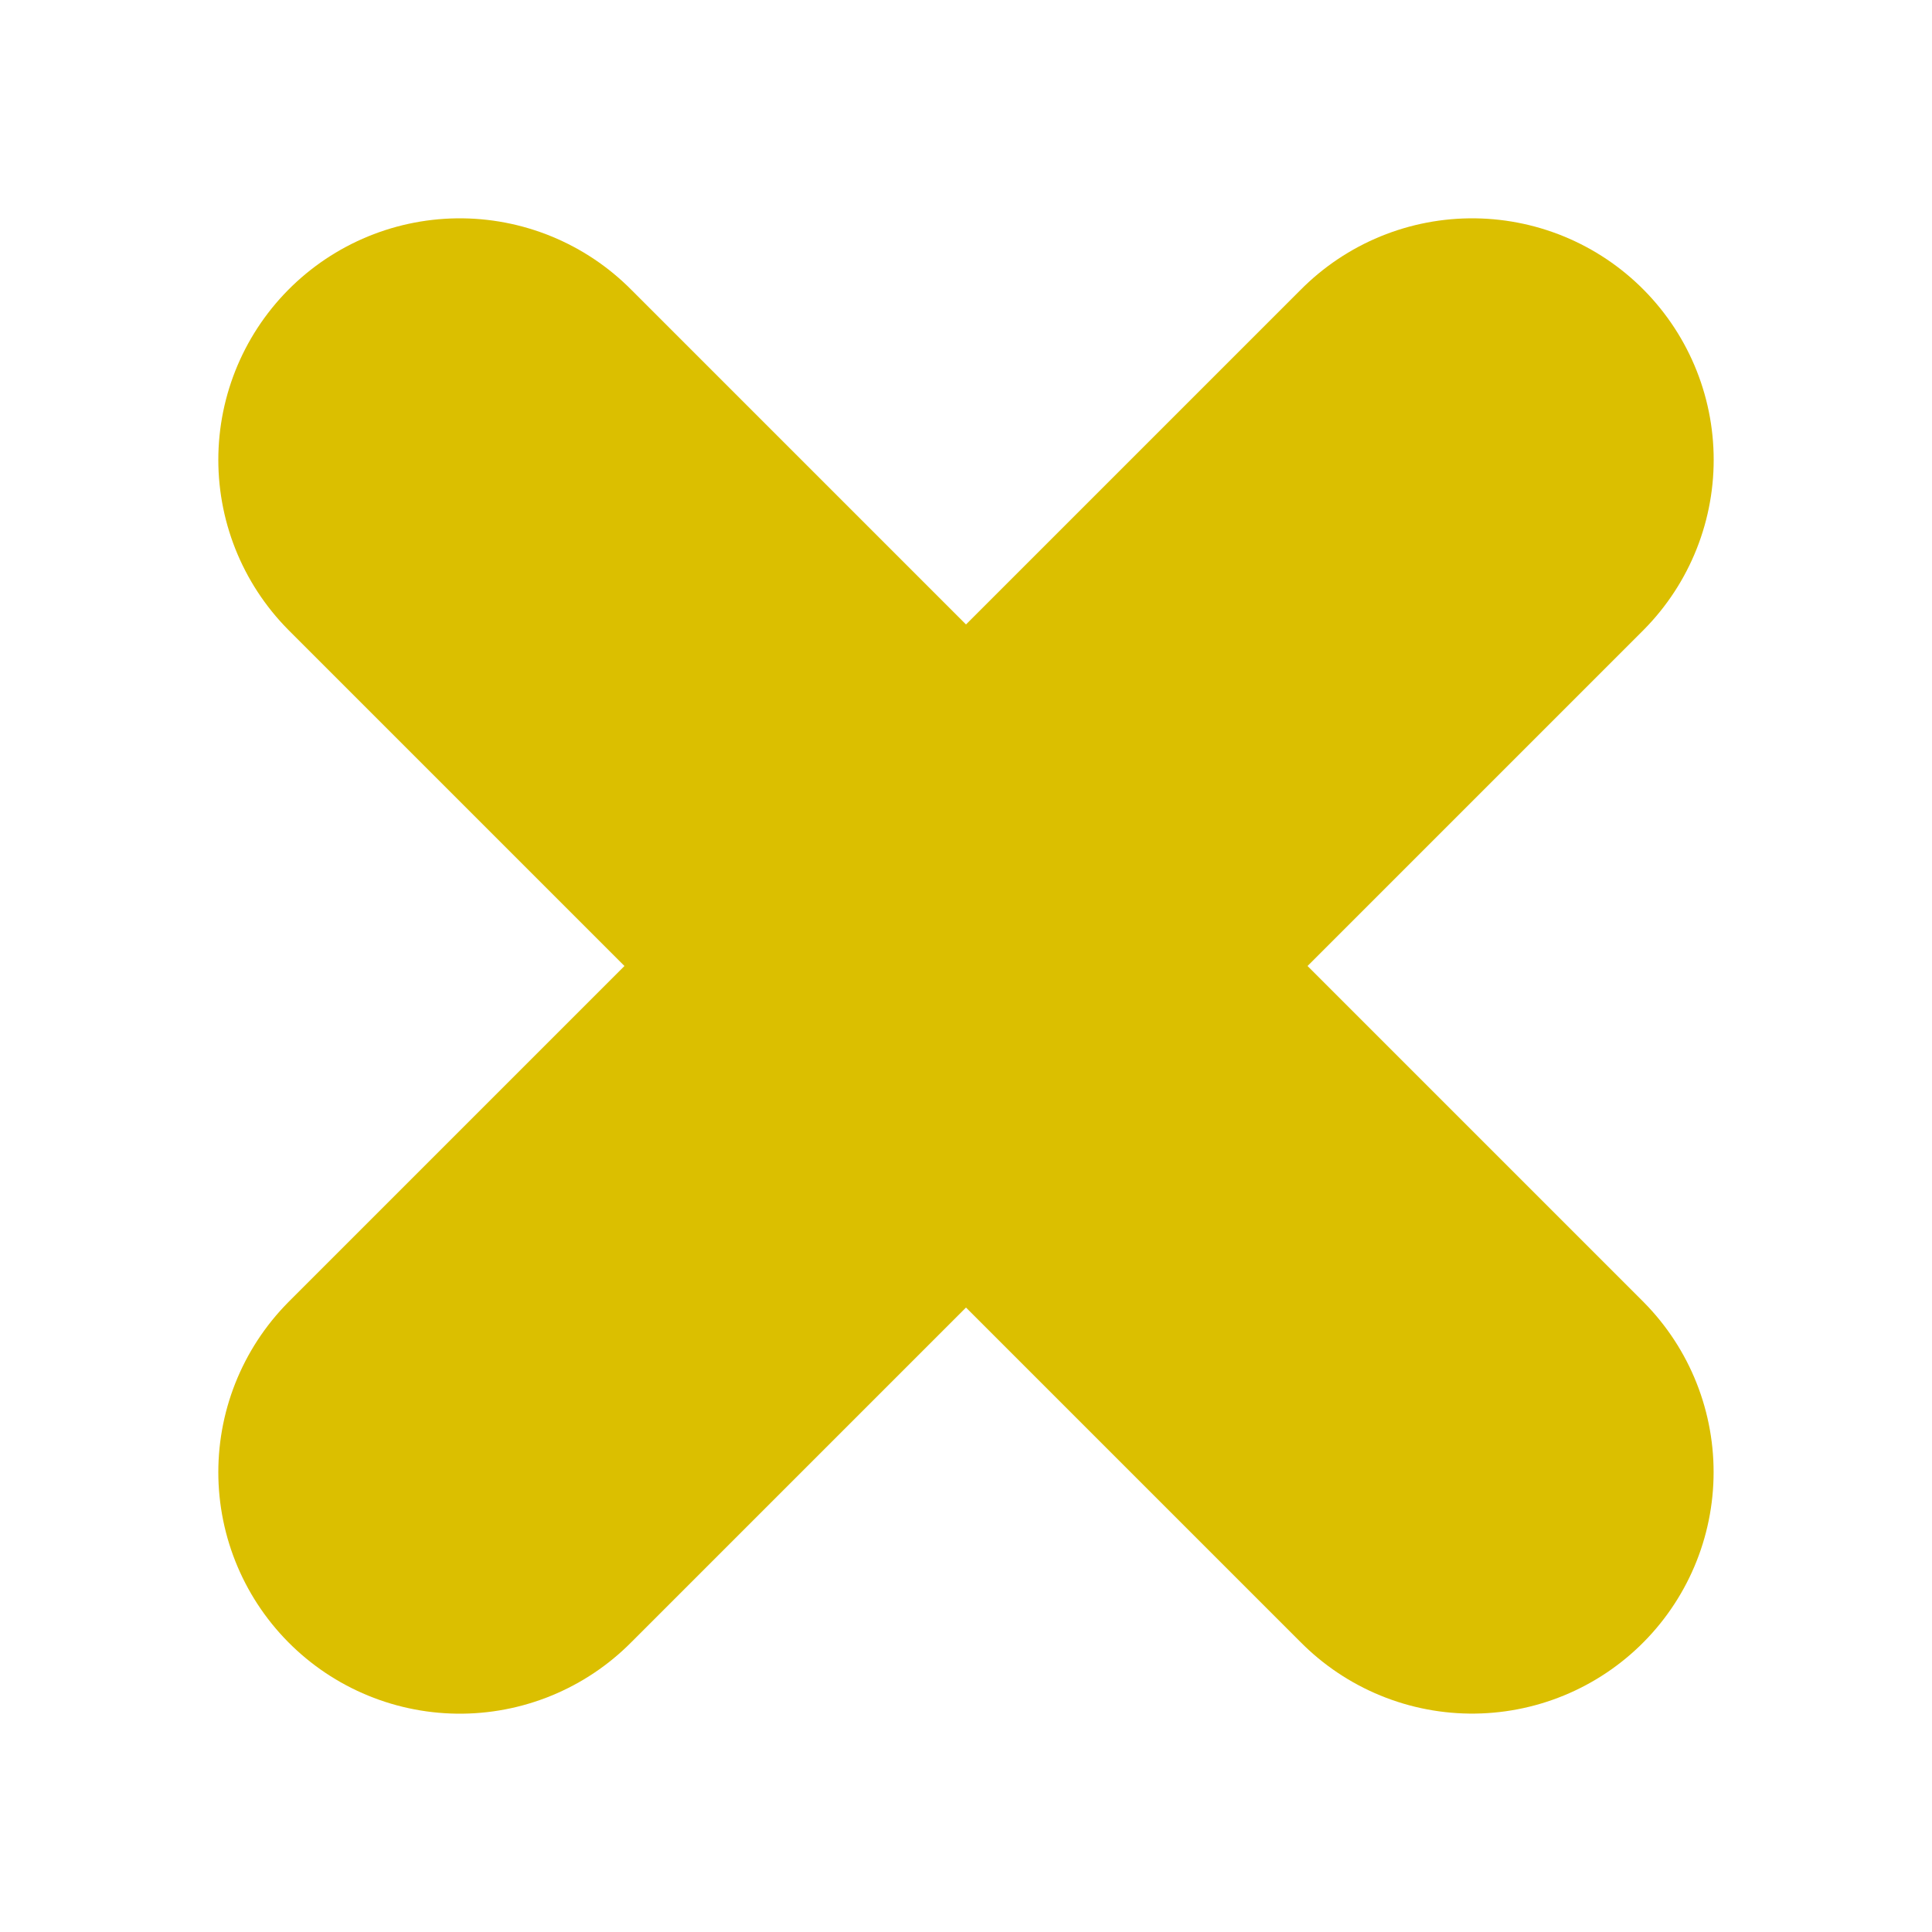
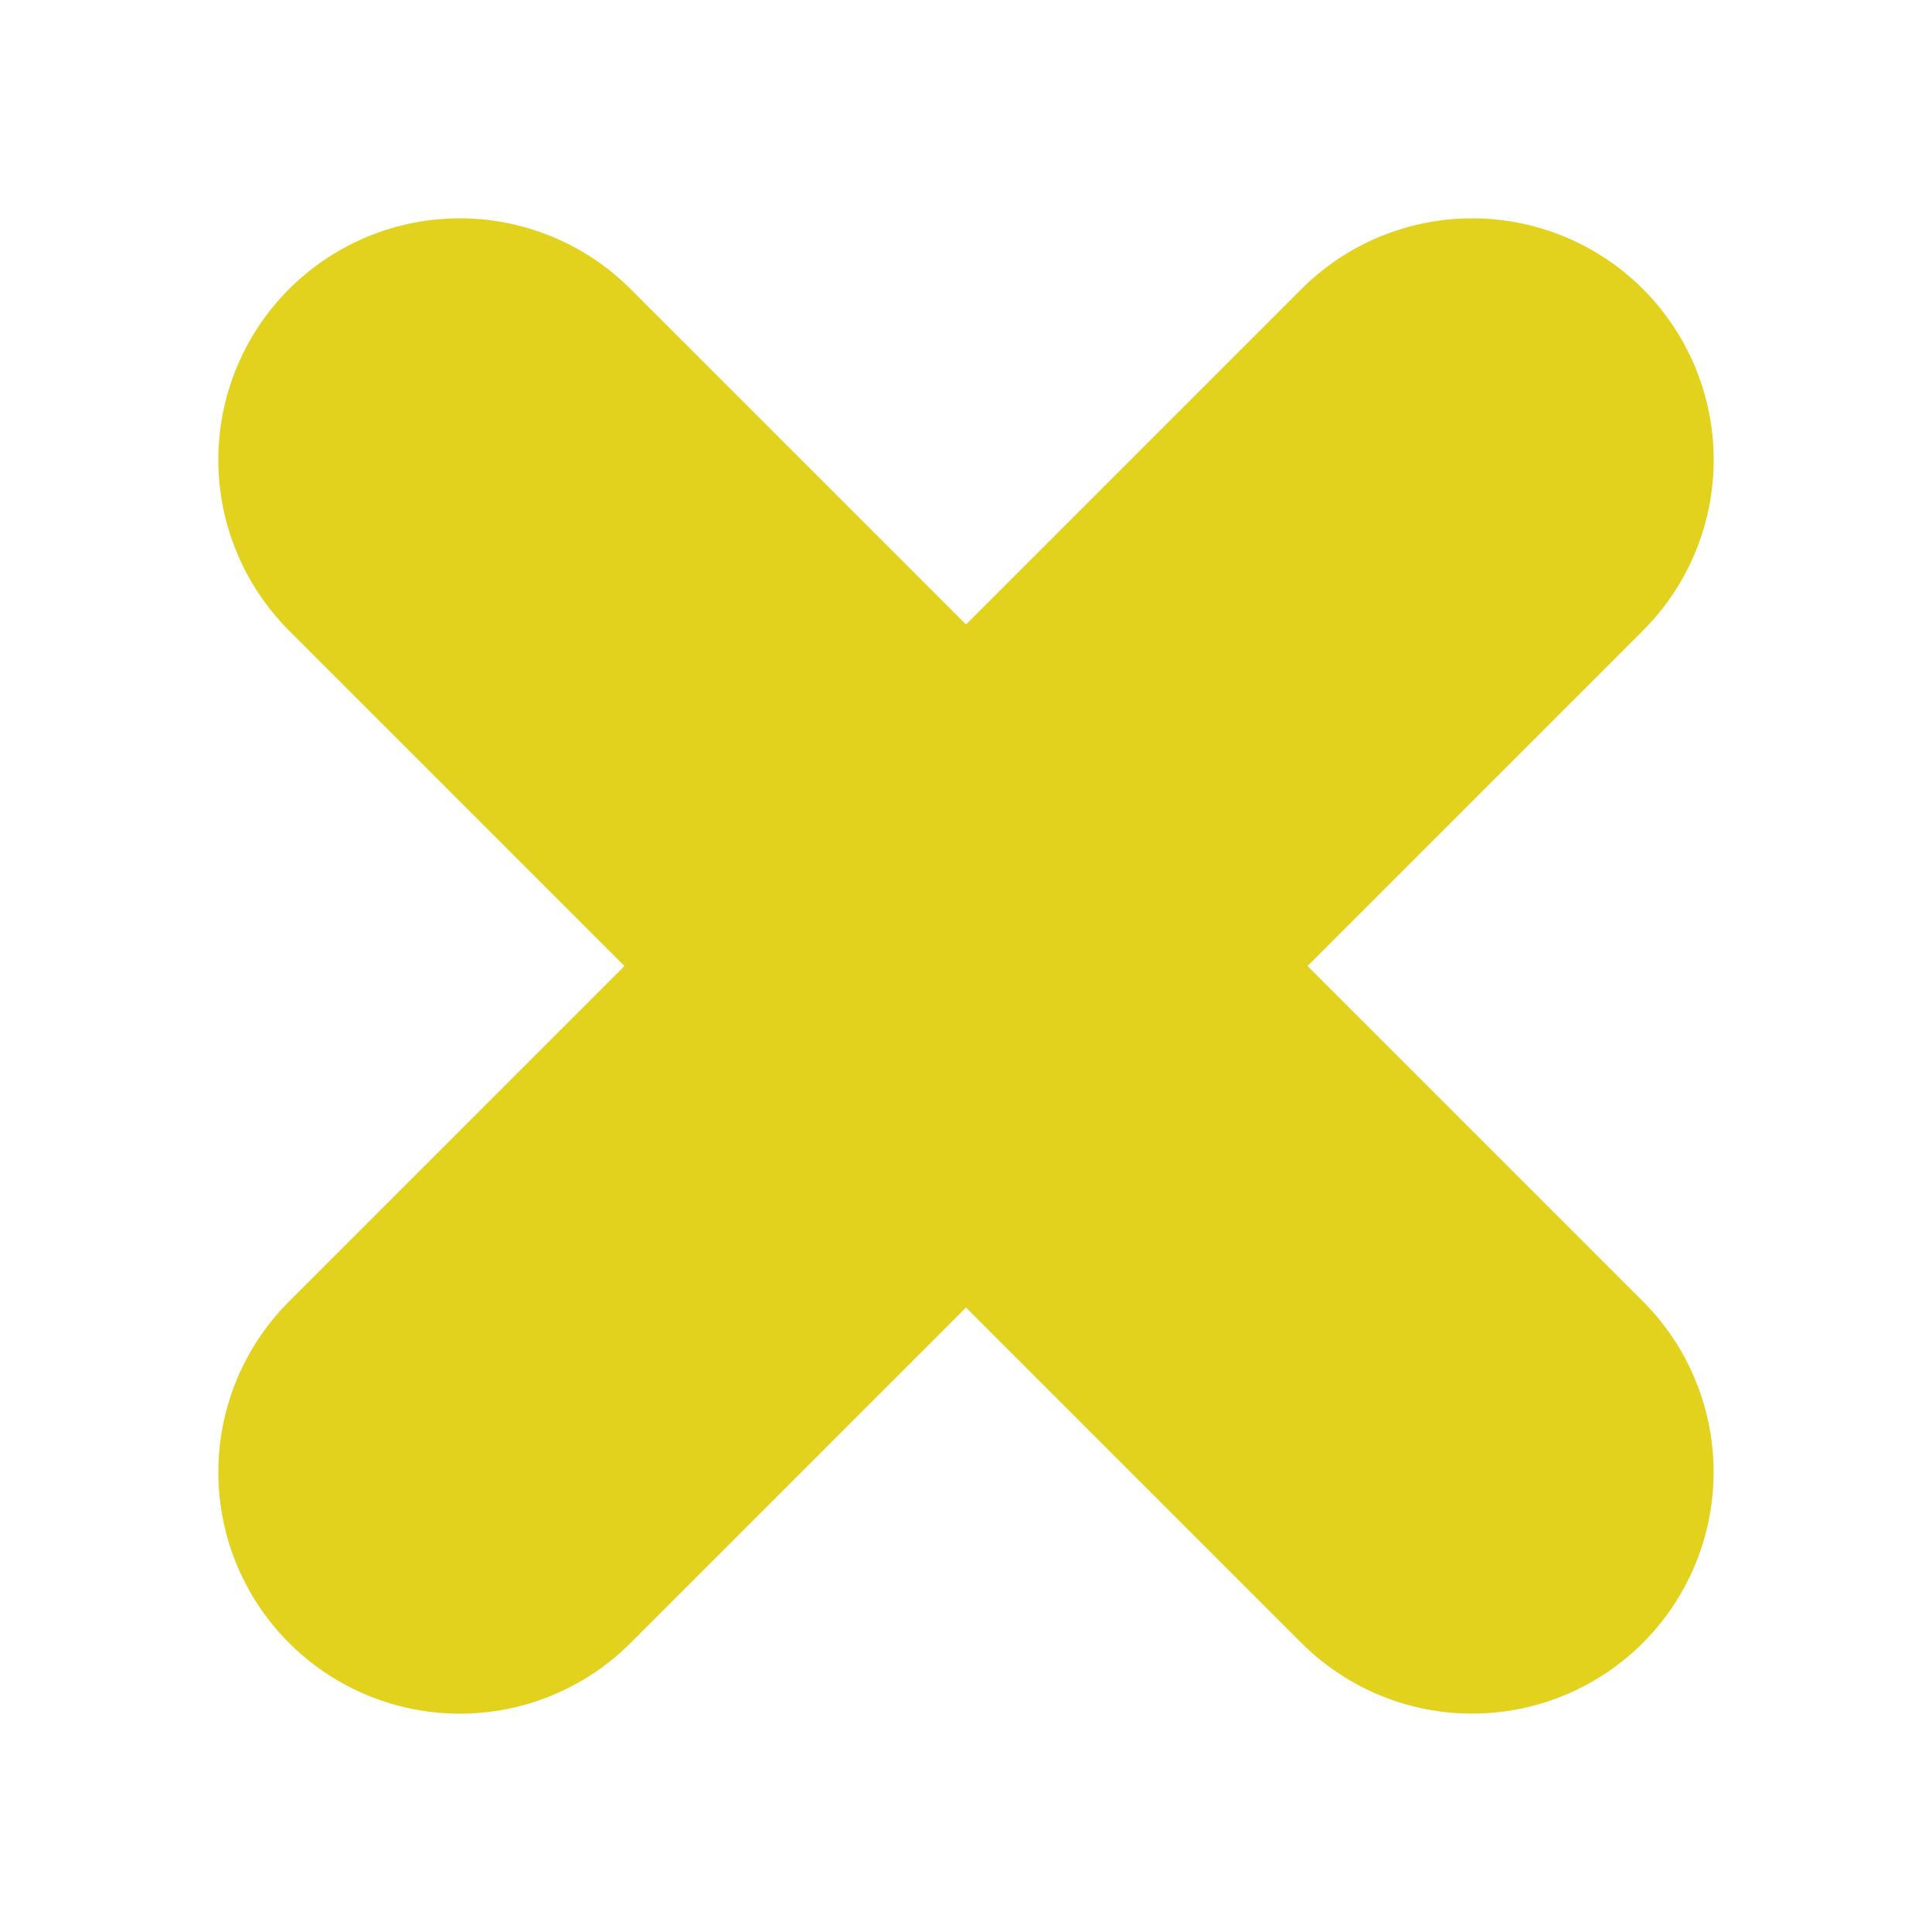
<svg xmlns="http://www.w3.org/2000/svg" enable-background="new 0 0 24 24" height="24" viewBox="0 0 24 24" width="24">
-   <g fill="none" stroke="#dbbf00" stroke-linecap="round" stroke-width="6">
-     <path d="m5.712 18.288 12.576-12.576" fill="#dbbf00" stroke="#dbbf00" />
-     <path d="m5.712 5.712 12.575 12.575" fill="#dbbf00" stroke="#dbbf00" />
+   <g fill="none" stroke="#e2d21d" stroke-linecap="round" stroke-width="6">
+     <path d="m5.712 18.288 12.576-12.576" fill="#e2d21d" stroke="#e2d21d" />
+     <path d="m5.712 5.712 12.575 12.575" fill="#e2d21d" stroke="#e2d21d" />
  </g>
</svg>
